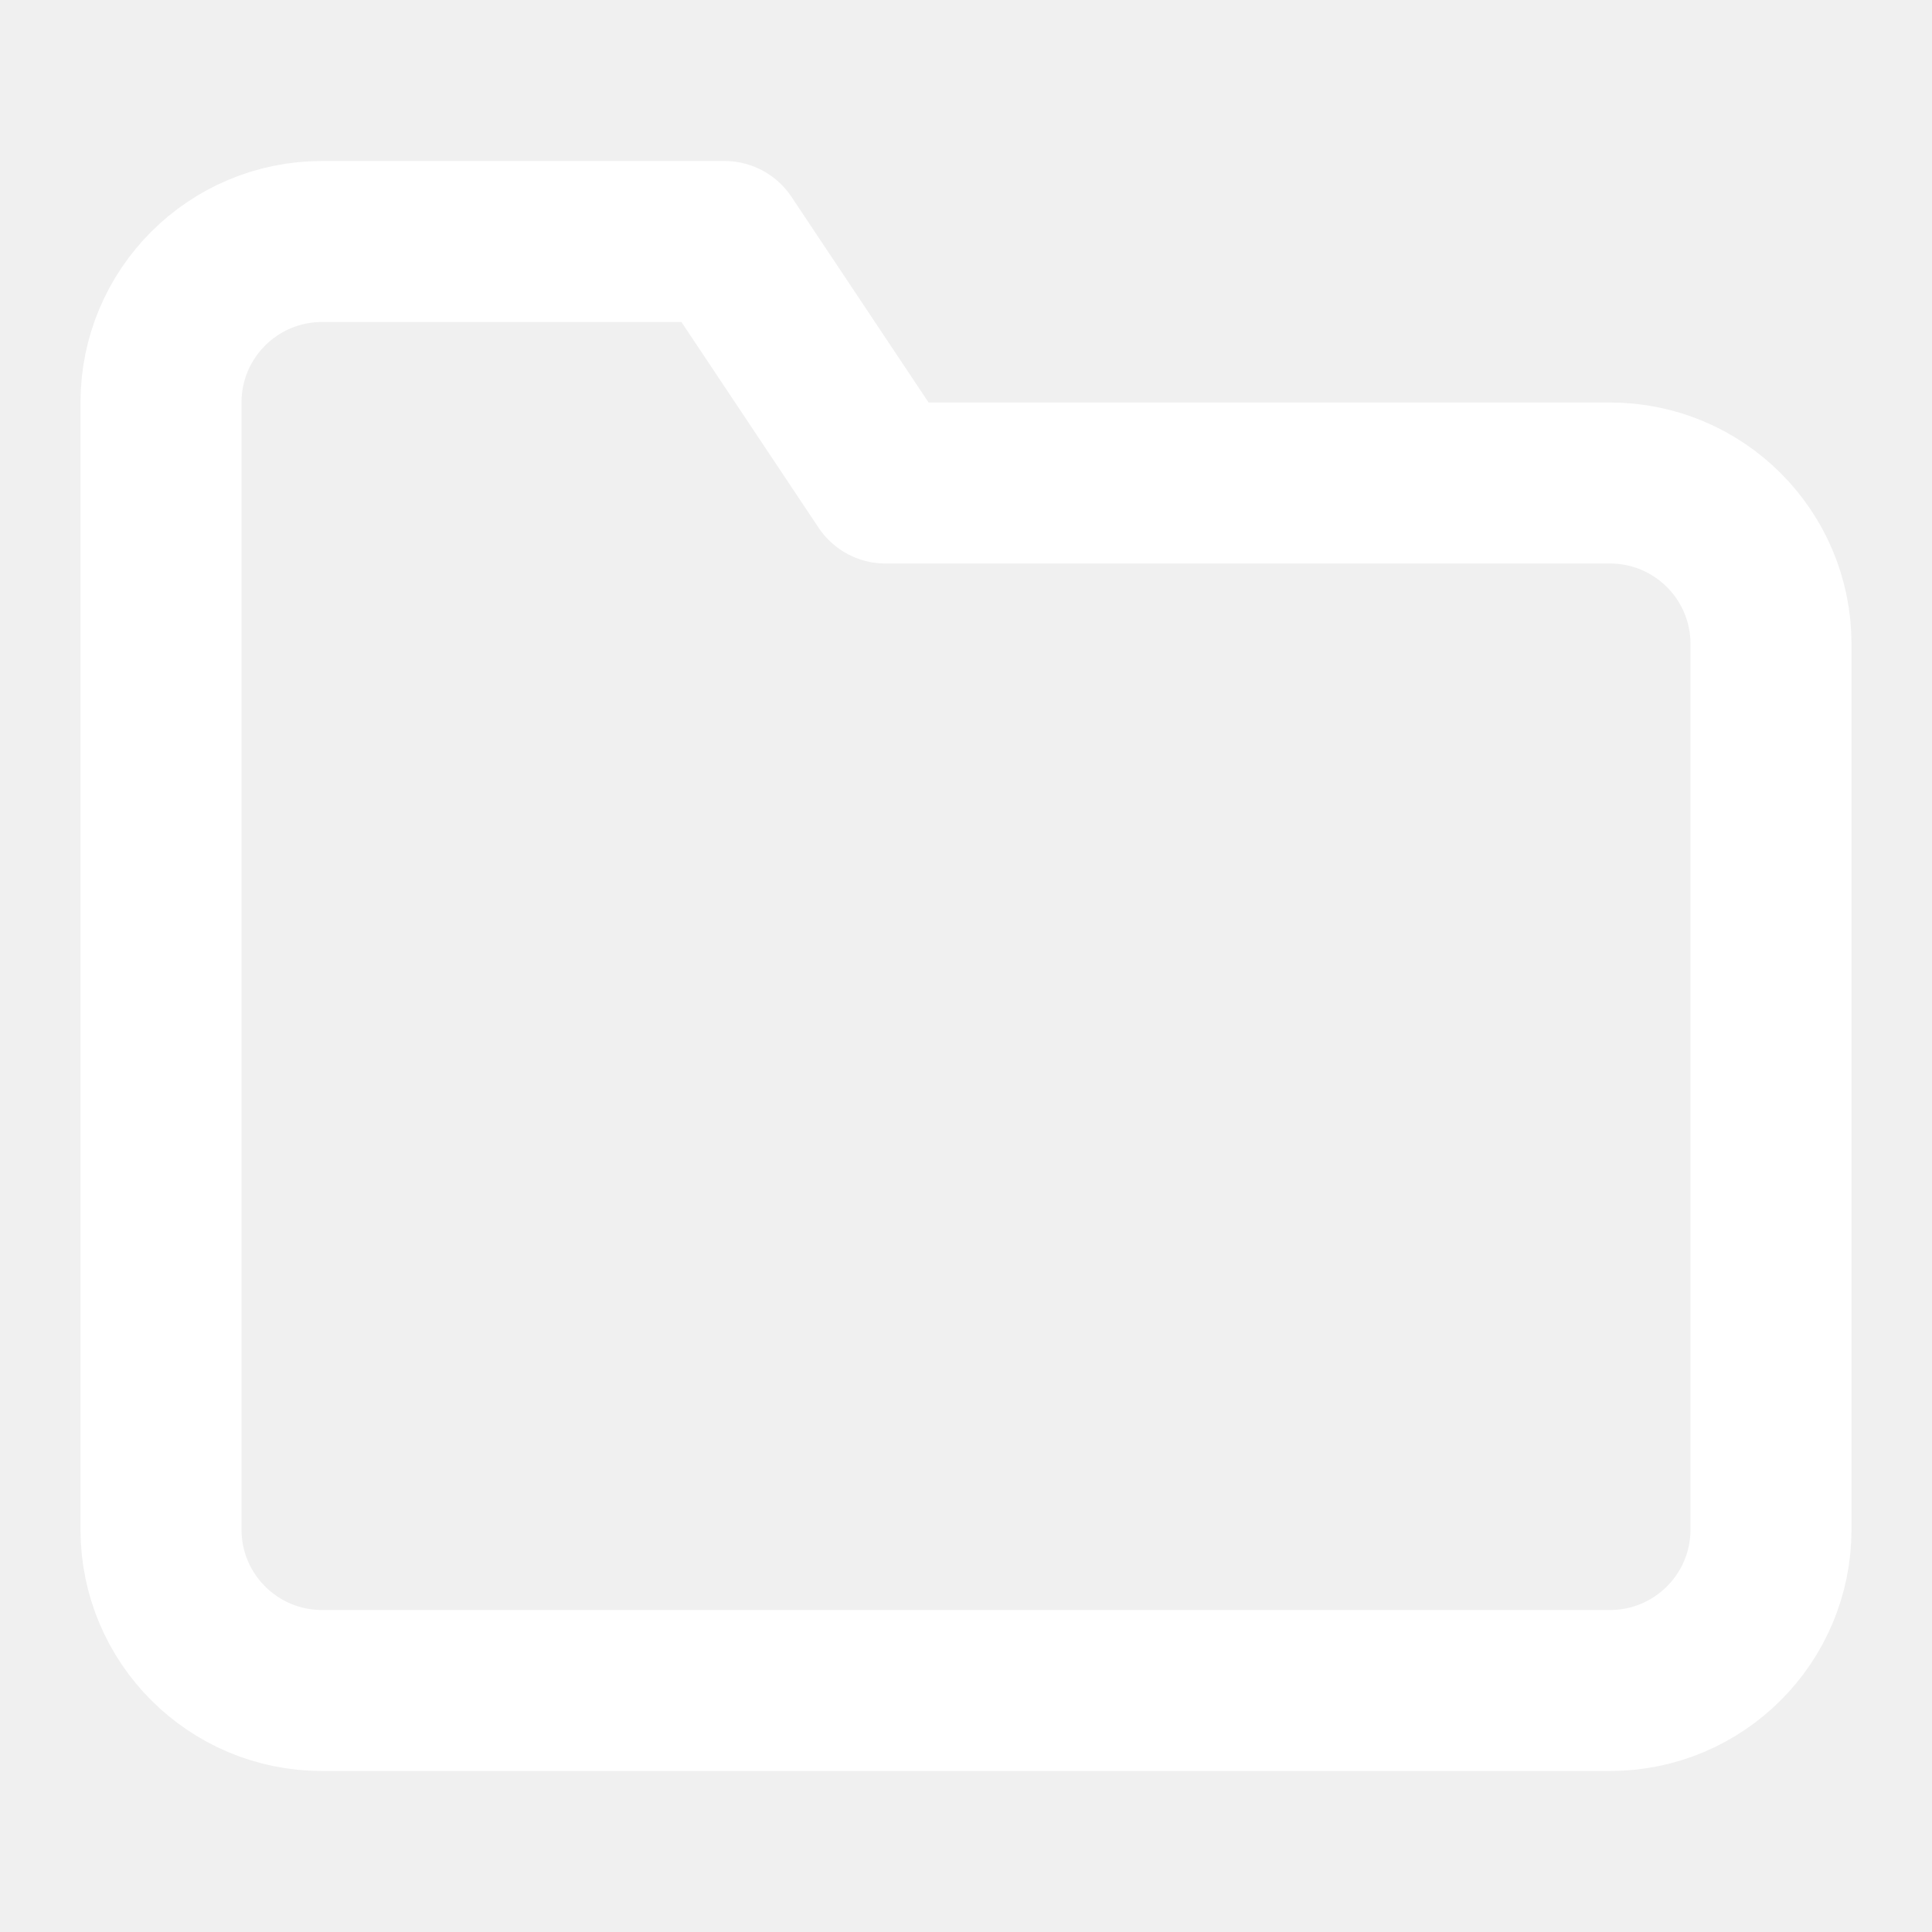
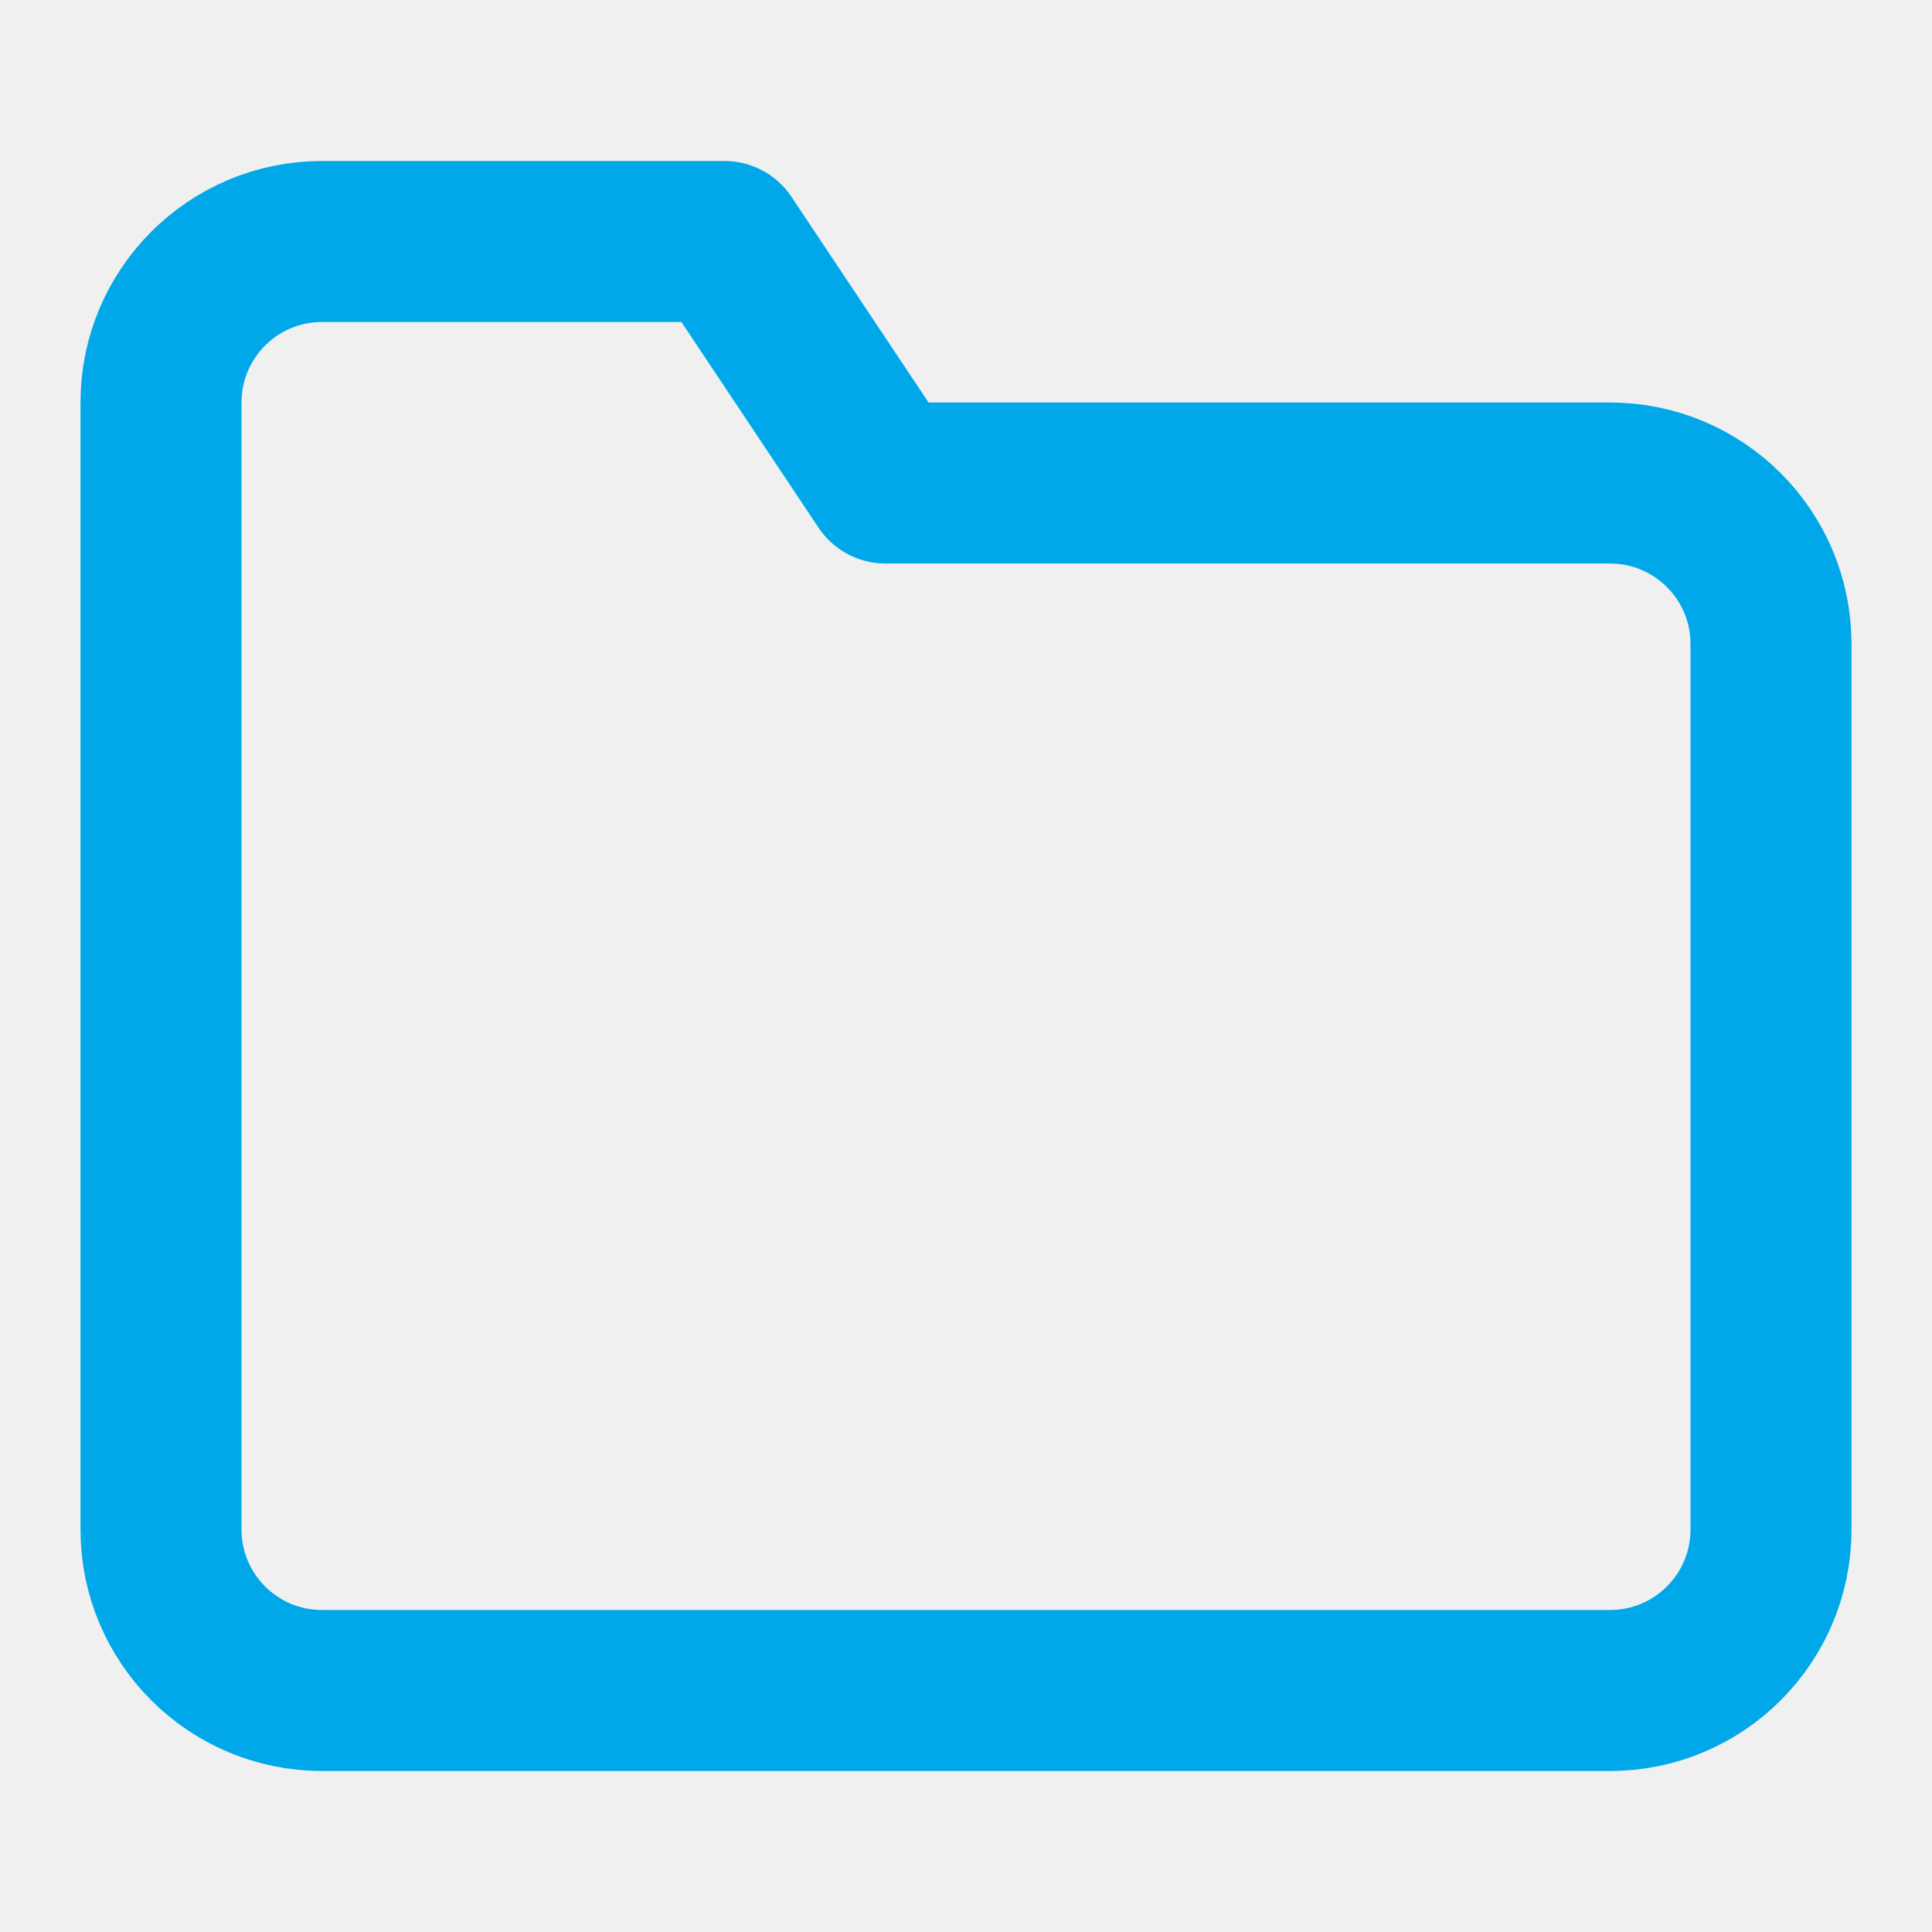
- <svg xmlns="http://www.w3.org/2000/svg" width="24" height="24" viewBox="0 0 24 24" fill="none" stroke="#fff" stroke-width="2" stroke-linecap="round" stroke-linejoin="round" class="feather feather-folder">
+ <svg xmlns="http://www.w3.org/2000/svg" width="24" height="24" viewBox="0 0 24 24" fill="none" stroke="#00a8e9" stroke-width="2" stroke-linecap="round" stroke-linejoin="round" class="feather feather-folder">
  <path d="M22 19a2 2 0 0 1-2 2H4a2 2 0 0 1-2-2V5a2 2 0 0 1 2-2h5l2 3h9a2 2 0 0 1 2 2z" />
</svg>
